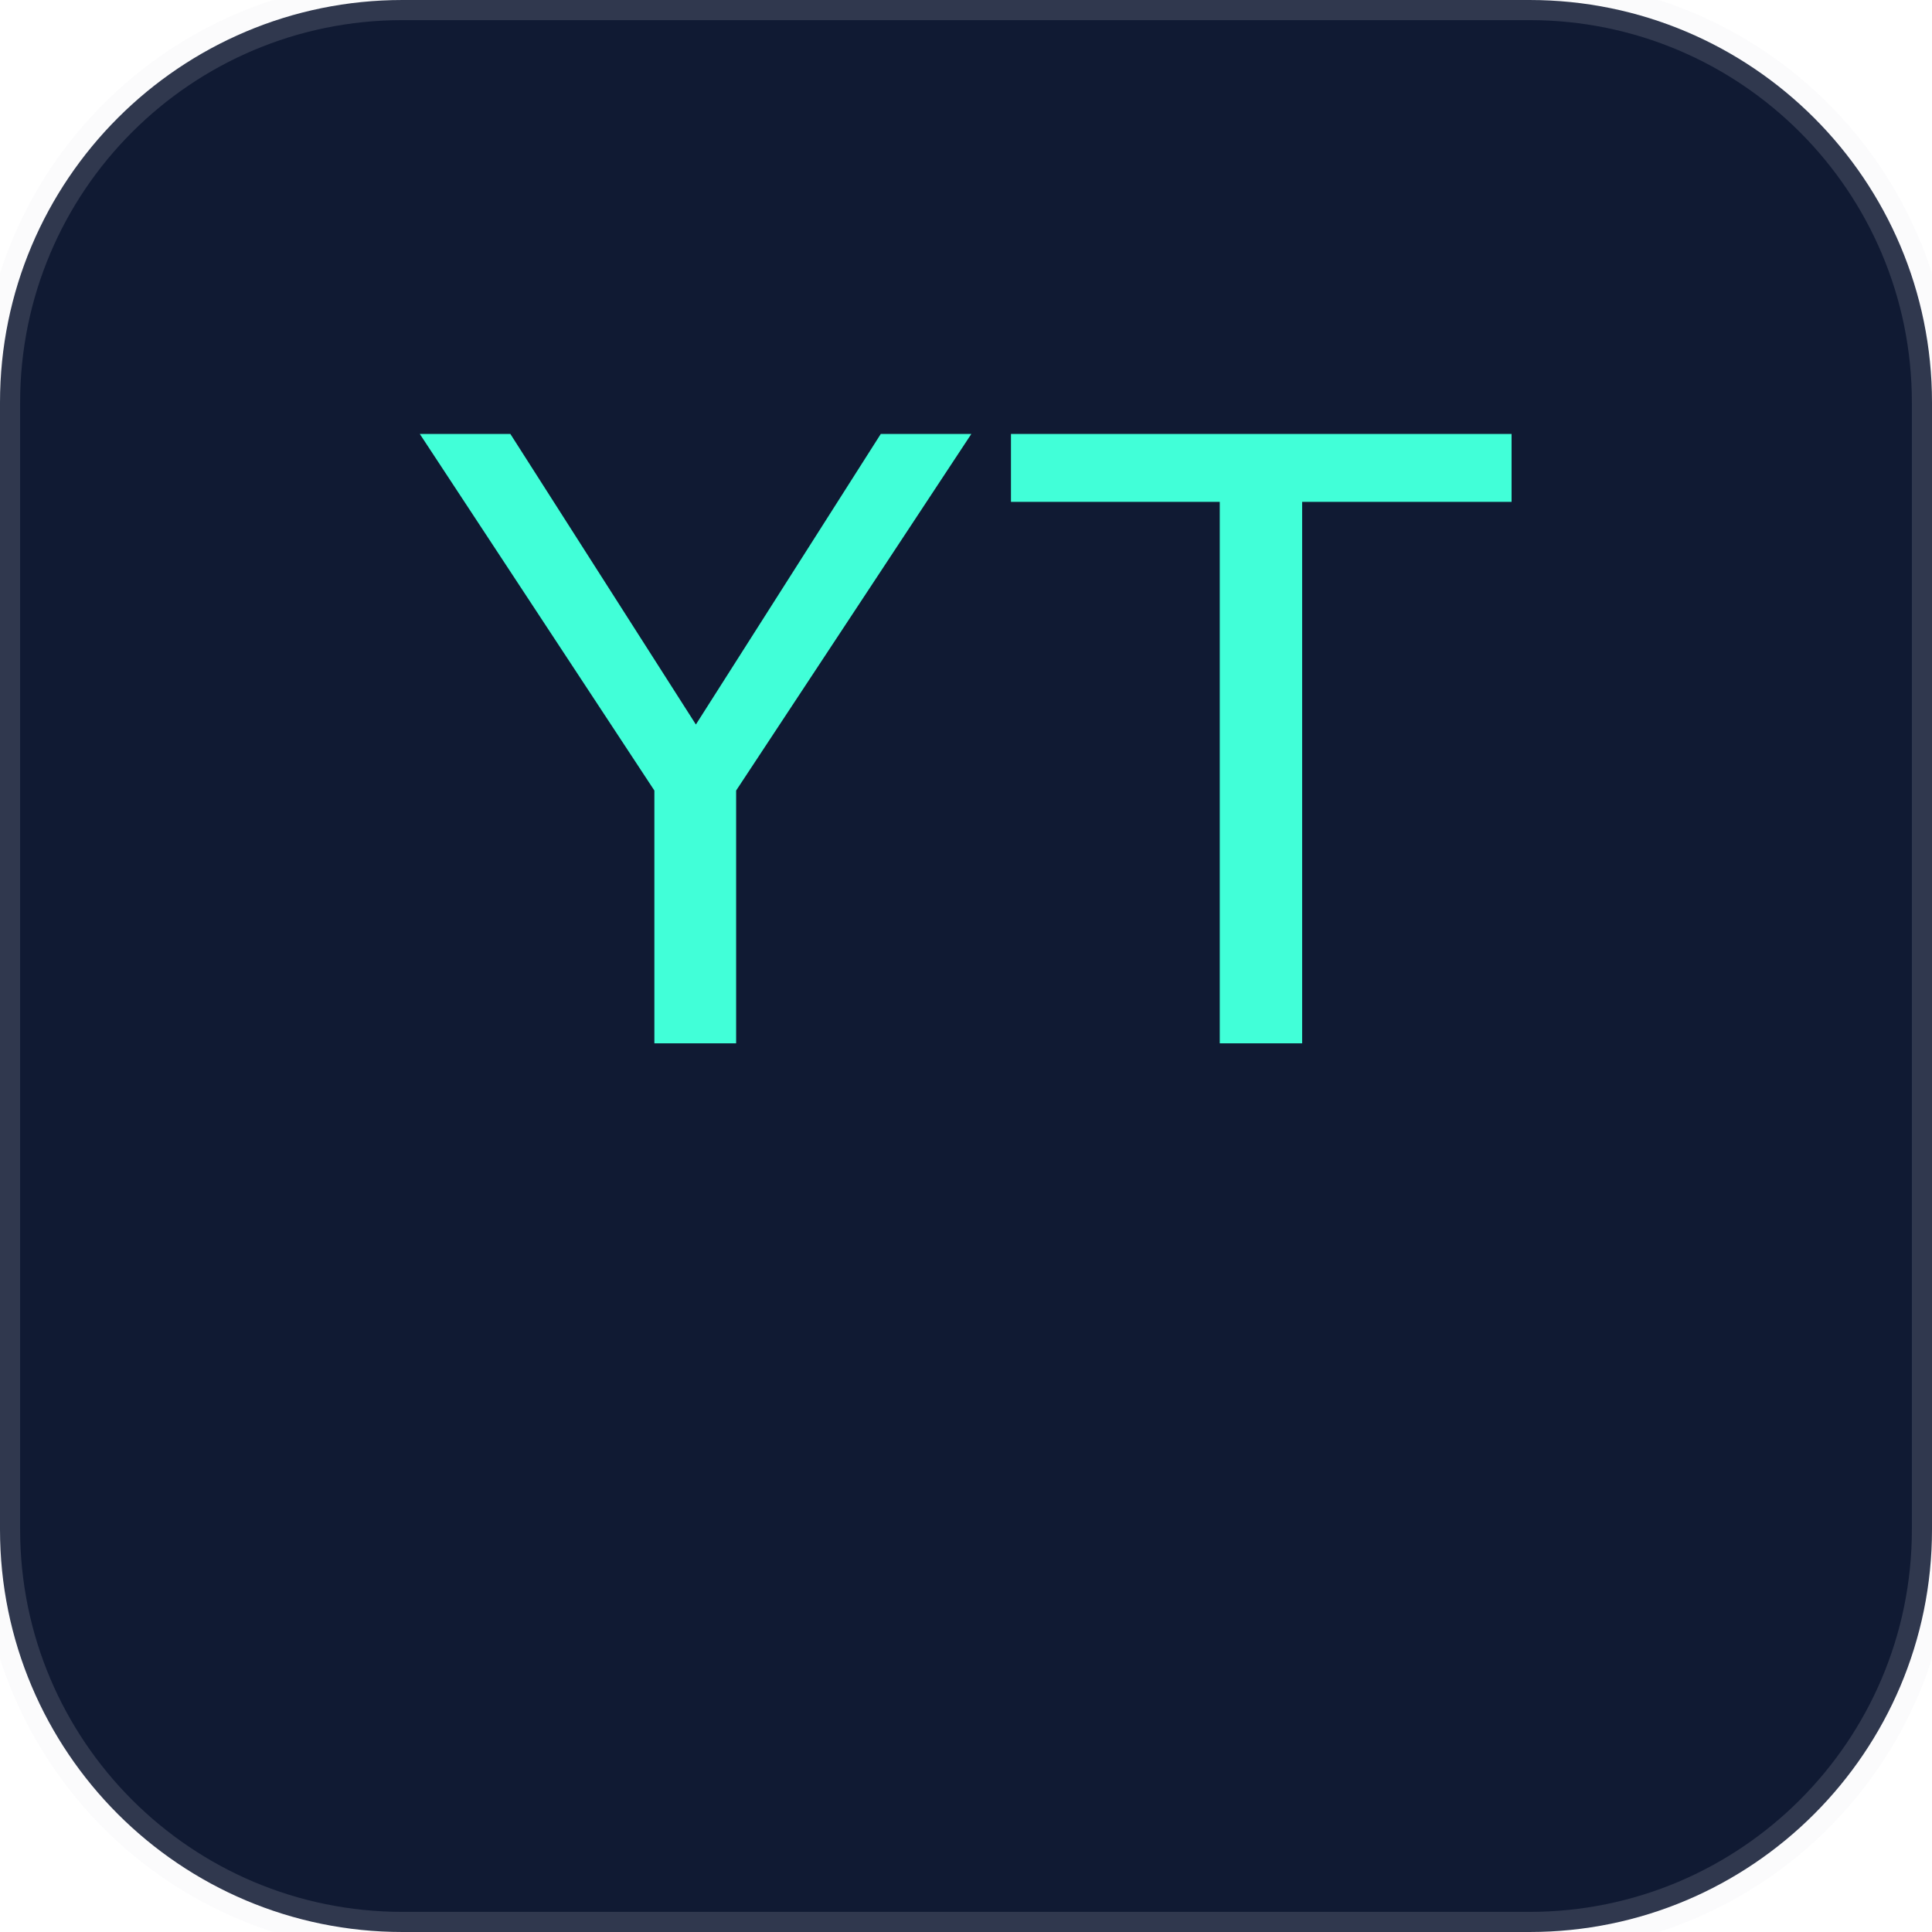
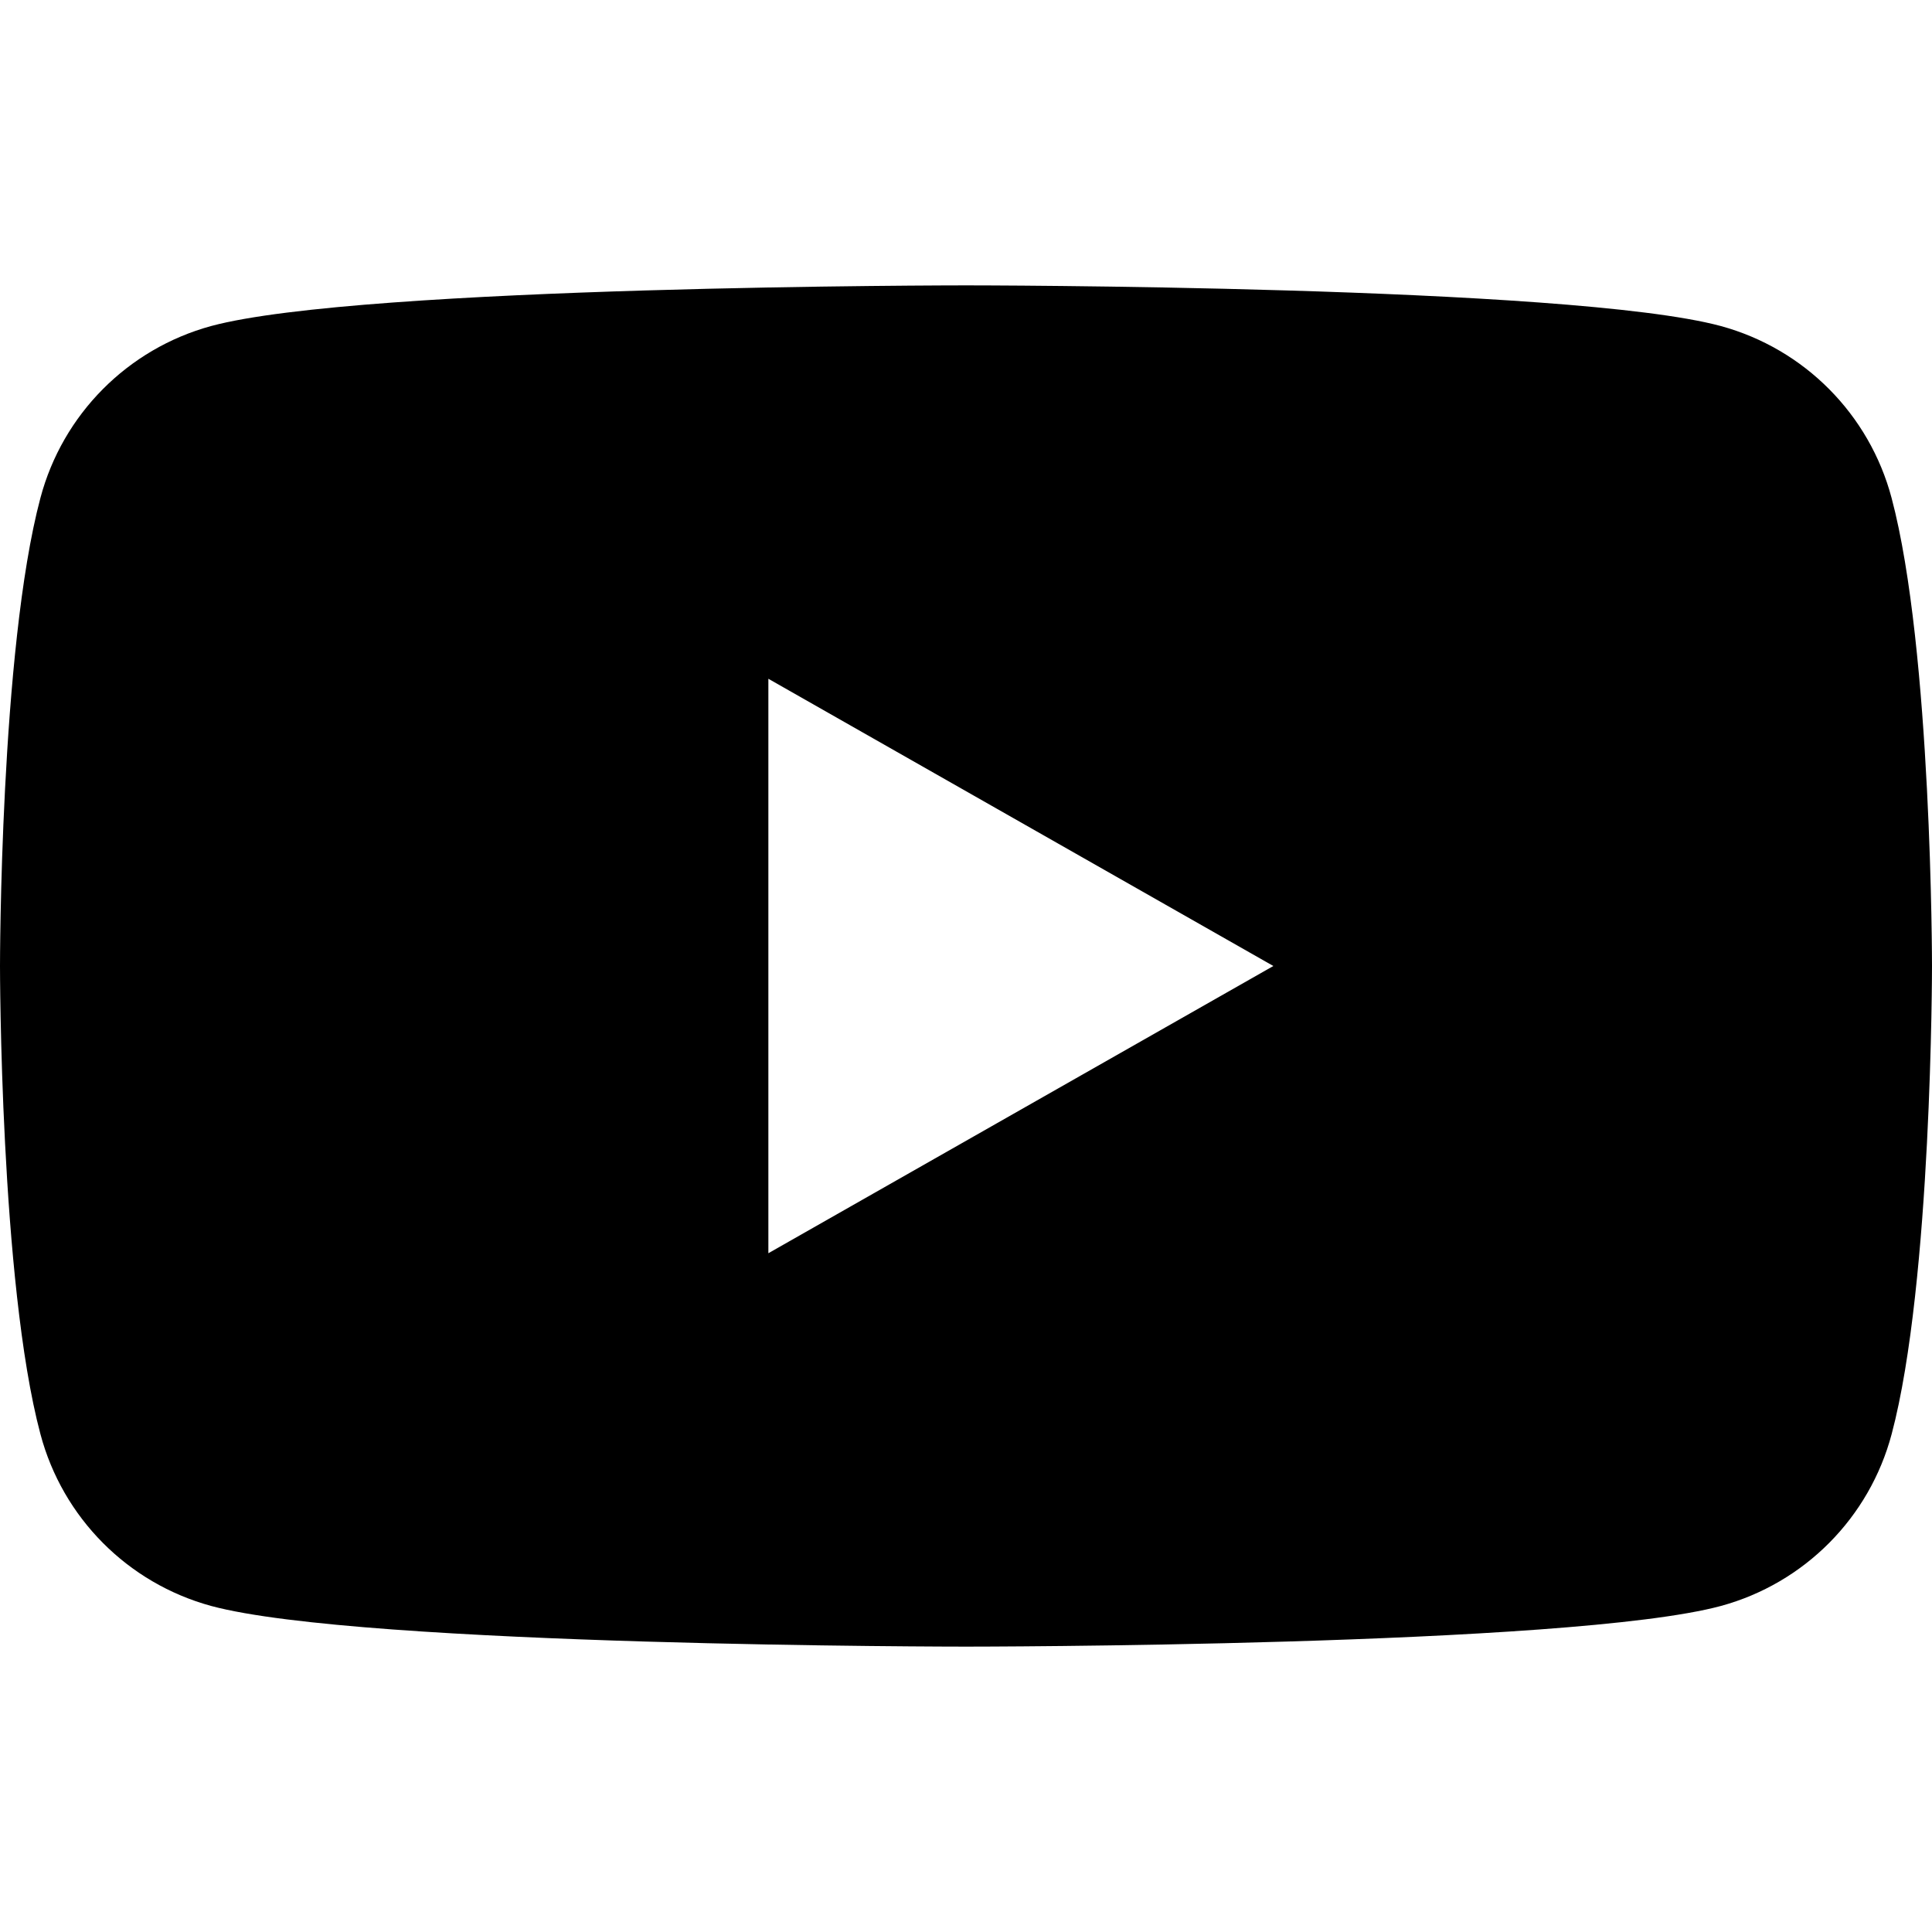
- <svg xmlns="http://www.w3.org/2000/svg" viewBox="0 0 48 48">
-   <rect width="48" height="48" rx="10" fill="#101a33" stroke="#e5e7eb" stroke-opacity="0.15" />
-   <text x="50%" y="54%" text-anchor="middle" font-family="Arial, Helvetica, sans-serif" font-size="22" fill="#41ffd8">YT</text>
+ <svg xmlns="http://www.w3.org/2000/svg" role="img" viewBox="0 0 24 24" id="Youtube--Streamline-Simple-Icons" height="24" width="24">
+   <path d="M23.498 6.186a3.016 3.016 0 0 0 -2.122 -2.136C19.505 3.545 12 3.545 12 3.545s-7.505 0 -9.377 0.505A3.017 3.017 0 0 0 0.502 6.186C0 8.07 0 12 0 12s0 3.93 0.502 5.814a3.016 3.016 0 0 0 2.122 2.136c1.871 0.505 9.376 0.505 9.376 0.505s7.505 0 9.377 -0.505a3.015 3.015 0 0 0 2.122 -2.136C24 15.93 24 12 24 12s0 -3.93 -0.502 -5.814zM9.545 15.568V8.432L15.818 12l-6.273 3.568z" fill="#000000" stroke-width="1" />
</svg>
